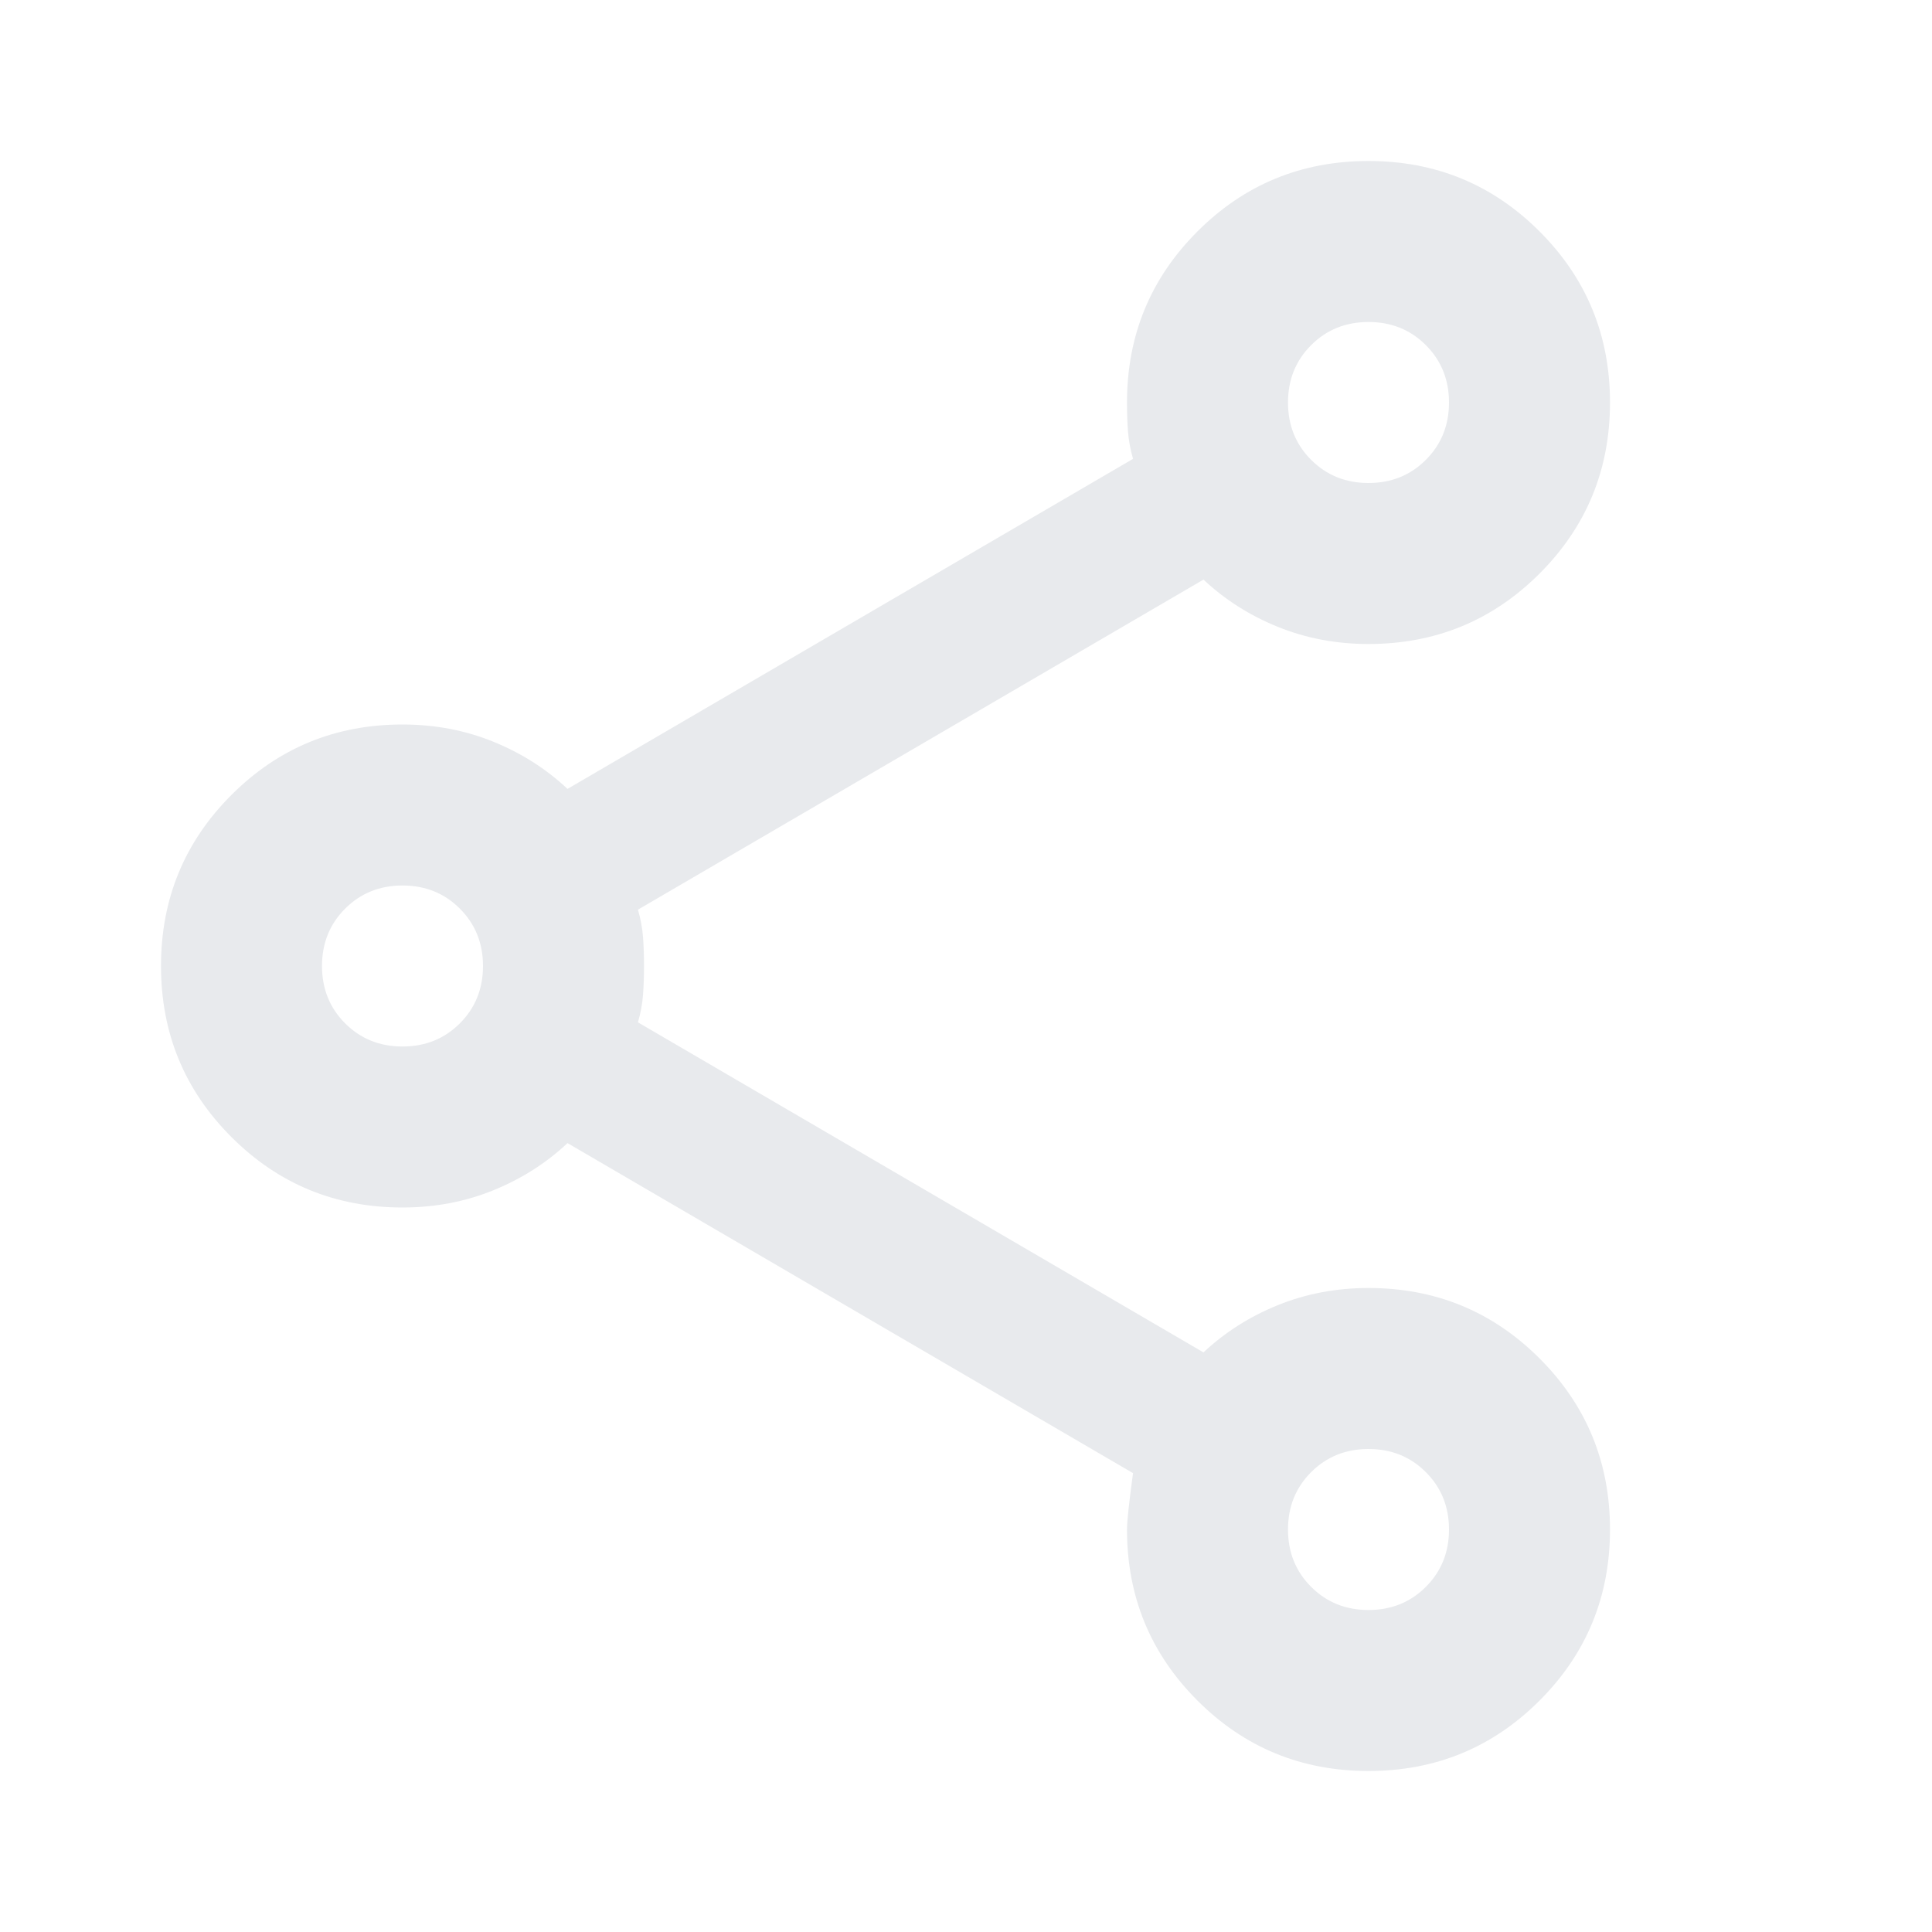
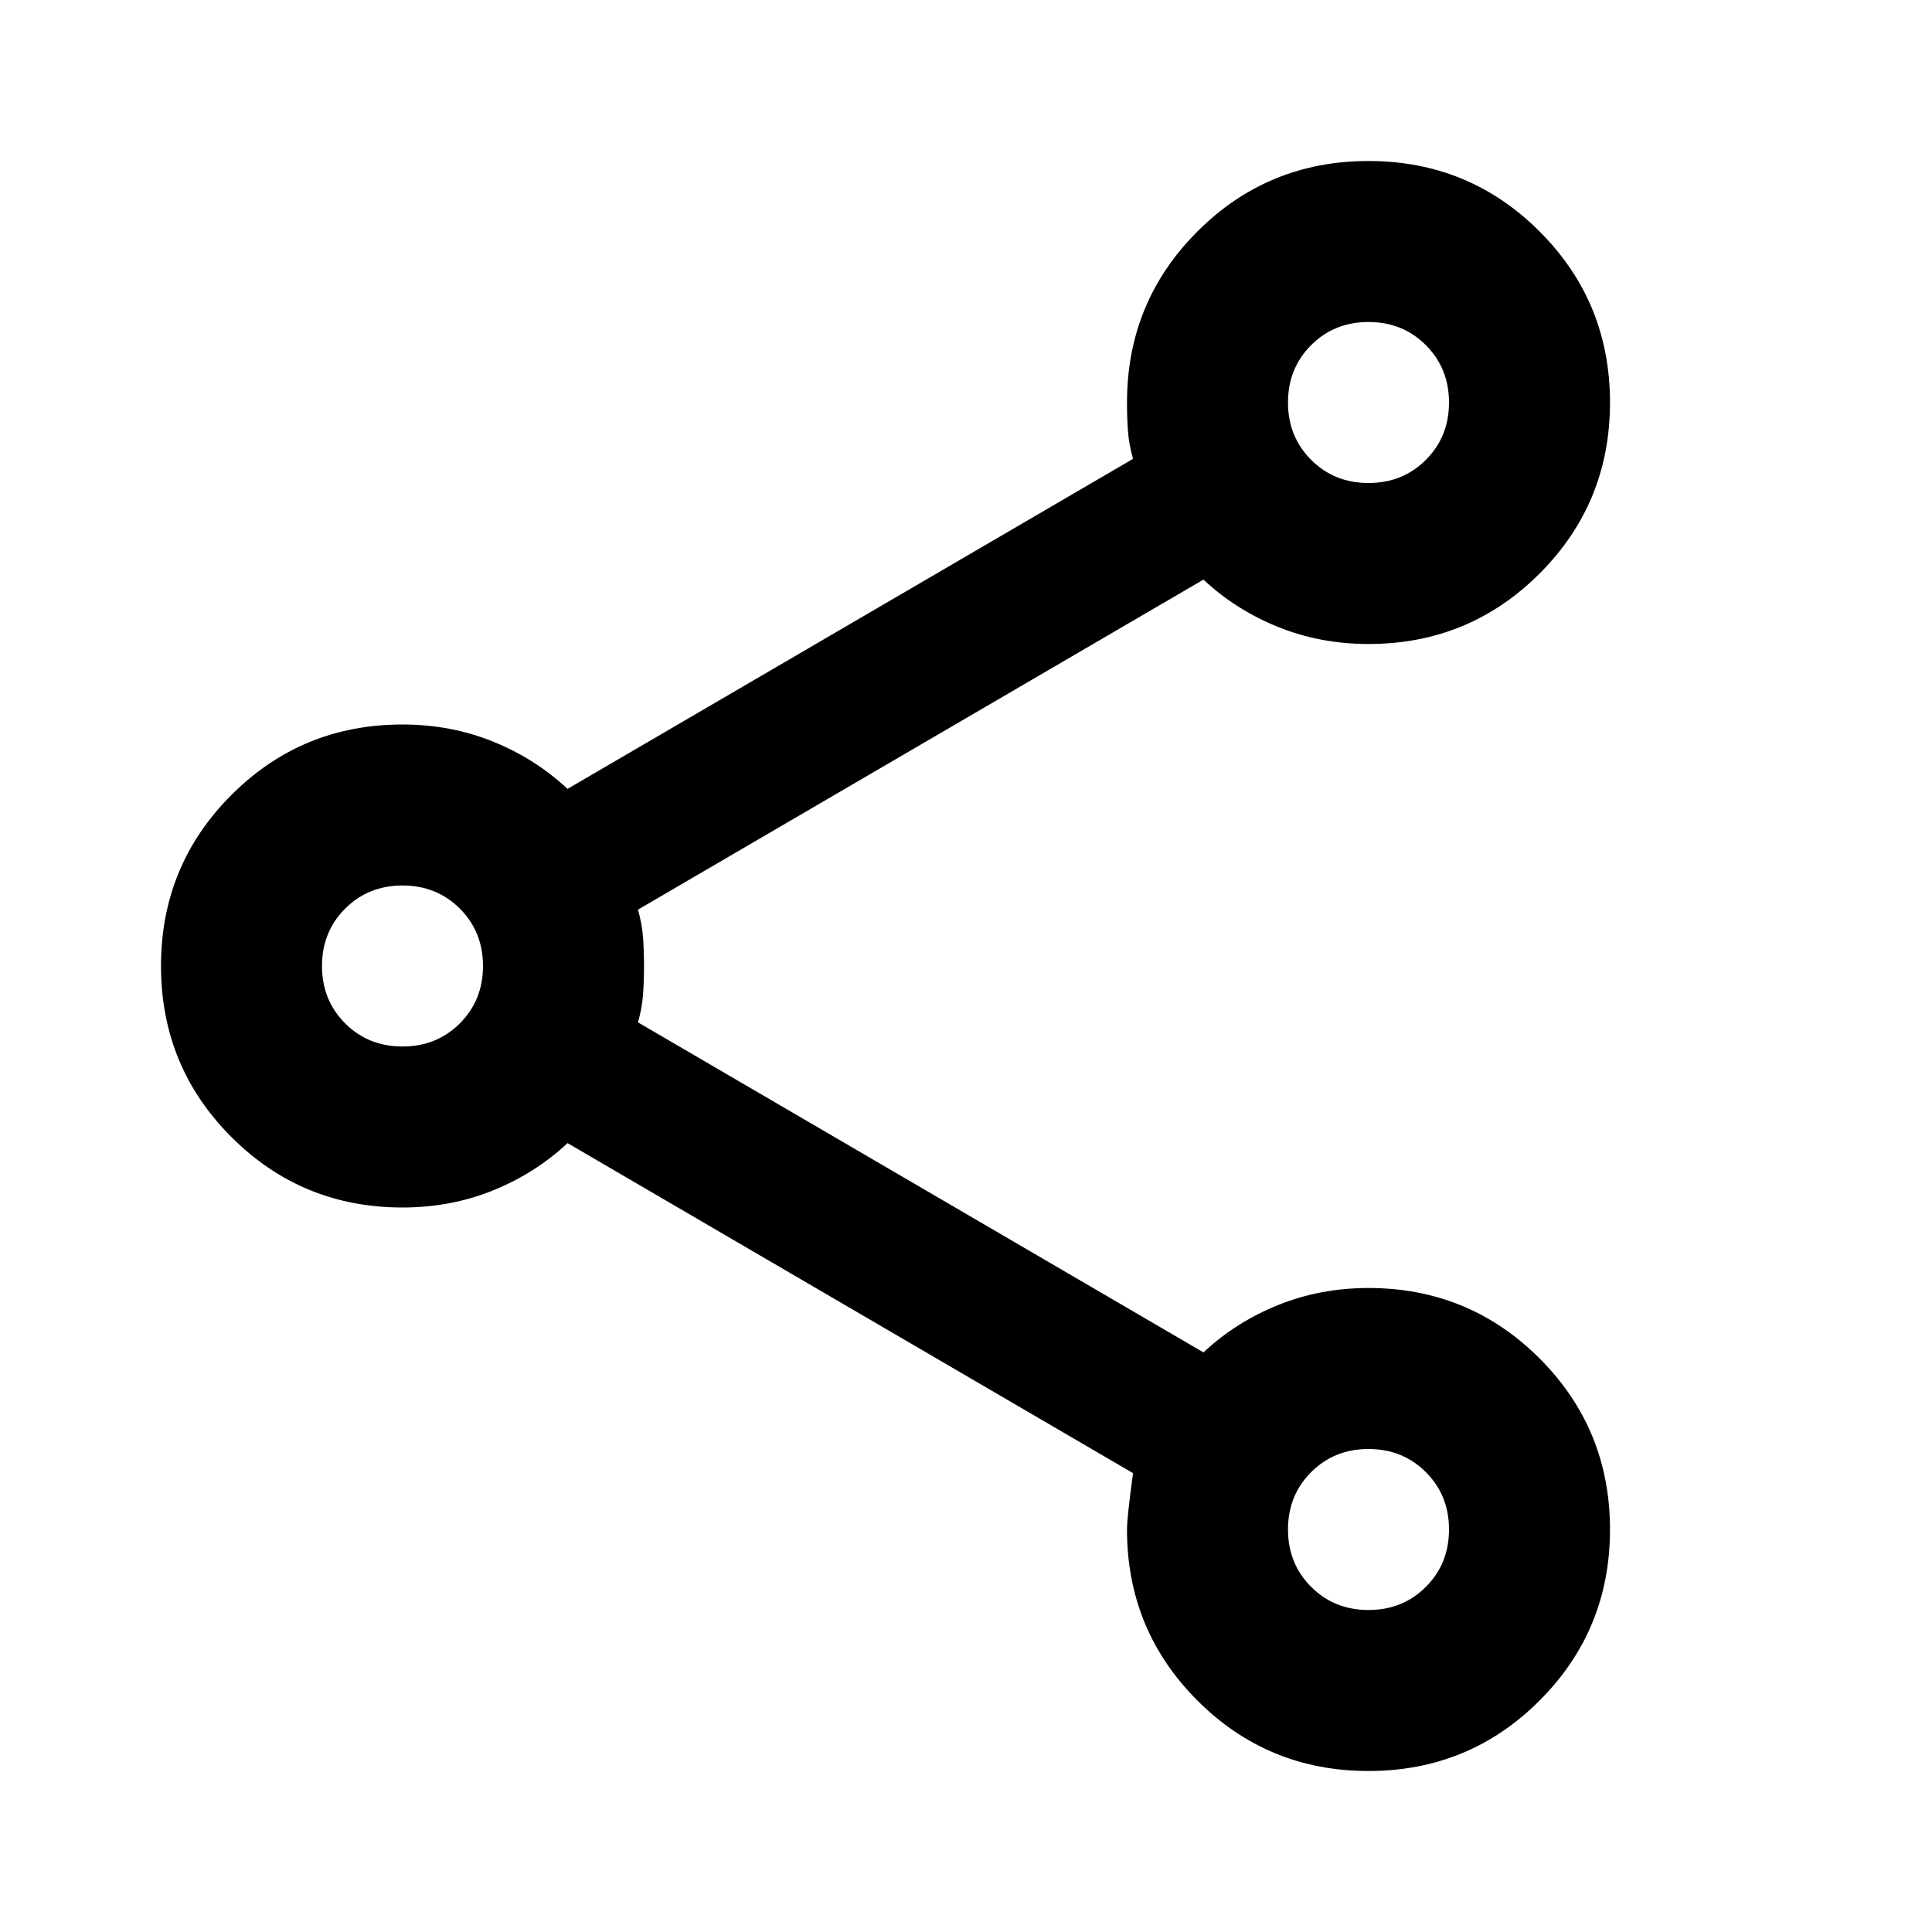
- <svg xmlns="http://www.w3.org/2000/svg" height="24px" viewBox="0 -960 960 960" width="24px" fill="#e8eaed">
+ <svg xmlns="http://www.w3.org/2000/svg" height="24px" viewBox="0 -960 960 960" width="24px" fill="0000">
  <path d="M680-80q-50 0-85-35t-35-85q0-6 3-28L282-392q-16 15-37 23.5t-45 8.5q-50 0-85-35t-35-85q0-50 35-85t85-35q24 0 45 8.5t37 23.5l281-164q-2-7-2.5-13.5T560-760q0-50 35-85t85-35q50 0 85 35t35 85q0 50-35 85t-85 35q-24 0-45-8.5T598-672L317-508q2 7 2.5 13.5t.5 14.5q0 8-.5 14.5T317-452l281 164q16-15 37-23.5t45-8.5q50 0 85 35t35 85q0 50-35 85t-85 35Zm0-80q17 0 28.5-11.5T720-200q0-17-11.5-28.5T680-240q-17 0-28.5 11.5T640-200q0 17 11.5 28.5T680-160ZM200-440q17 0 28.5-11.5T240-480q0-17-11.5-28.5T200-520q-17 0-28.5 11.5T160-480q0 17 11.5 28.5T200-440Zm480-280q17 0 28.5-11.5T720-760q0-17-11.5-28.5T680-800q-17 0-28.5 11.5T640-760q0 17 11.5 28.5T680-720Zm0 520ZM200-480Zm480-280Z" />
</svg>
